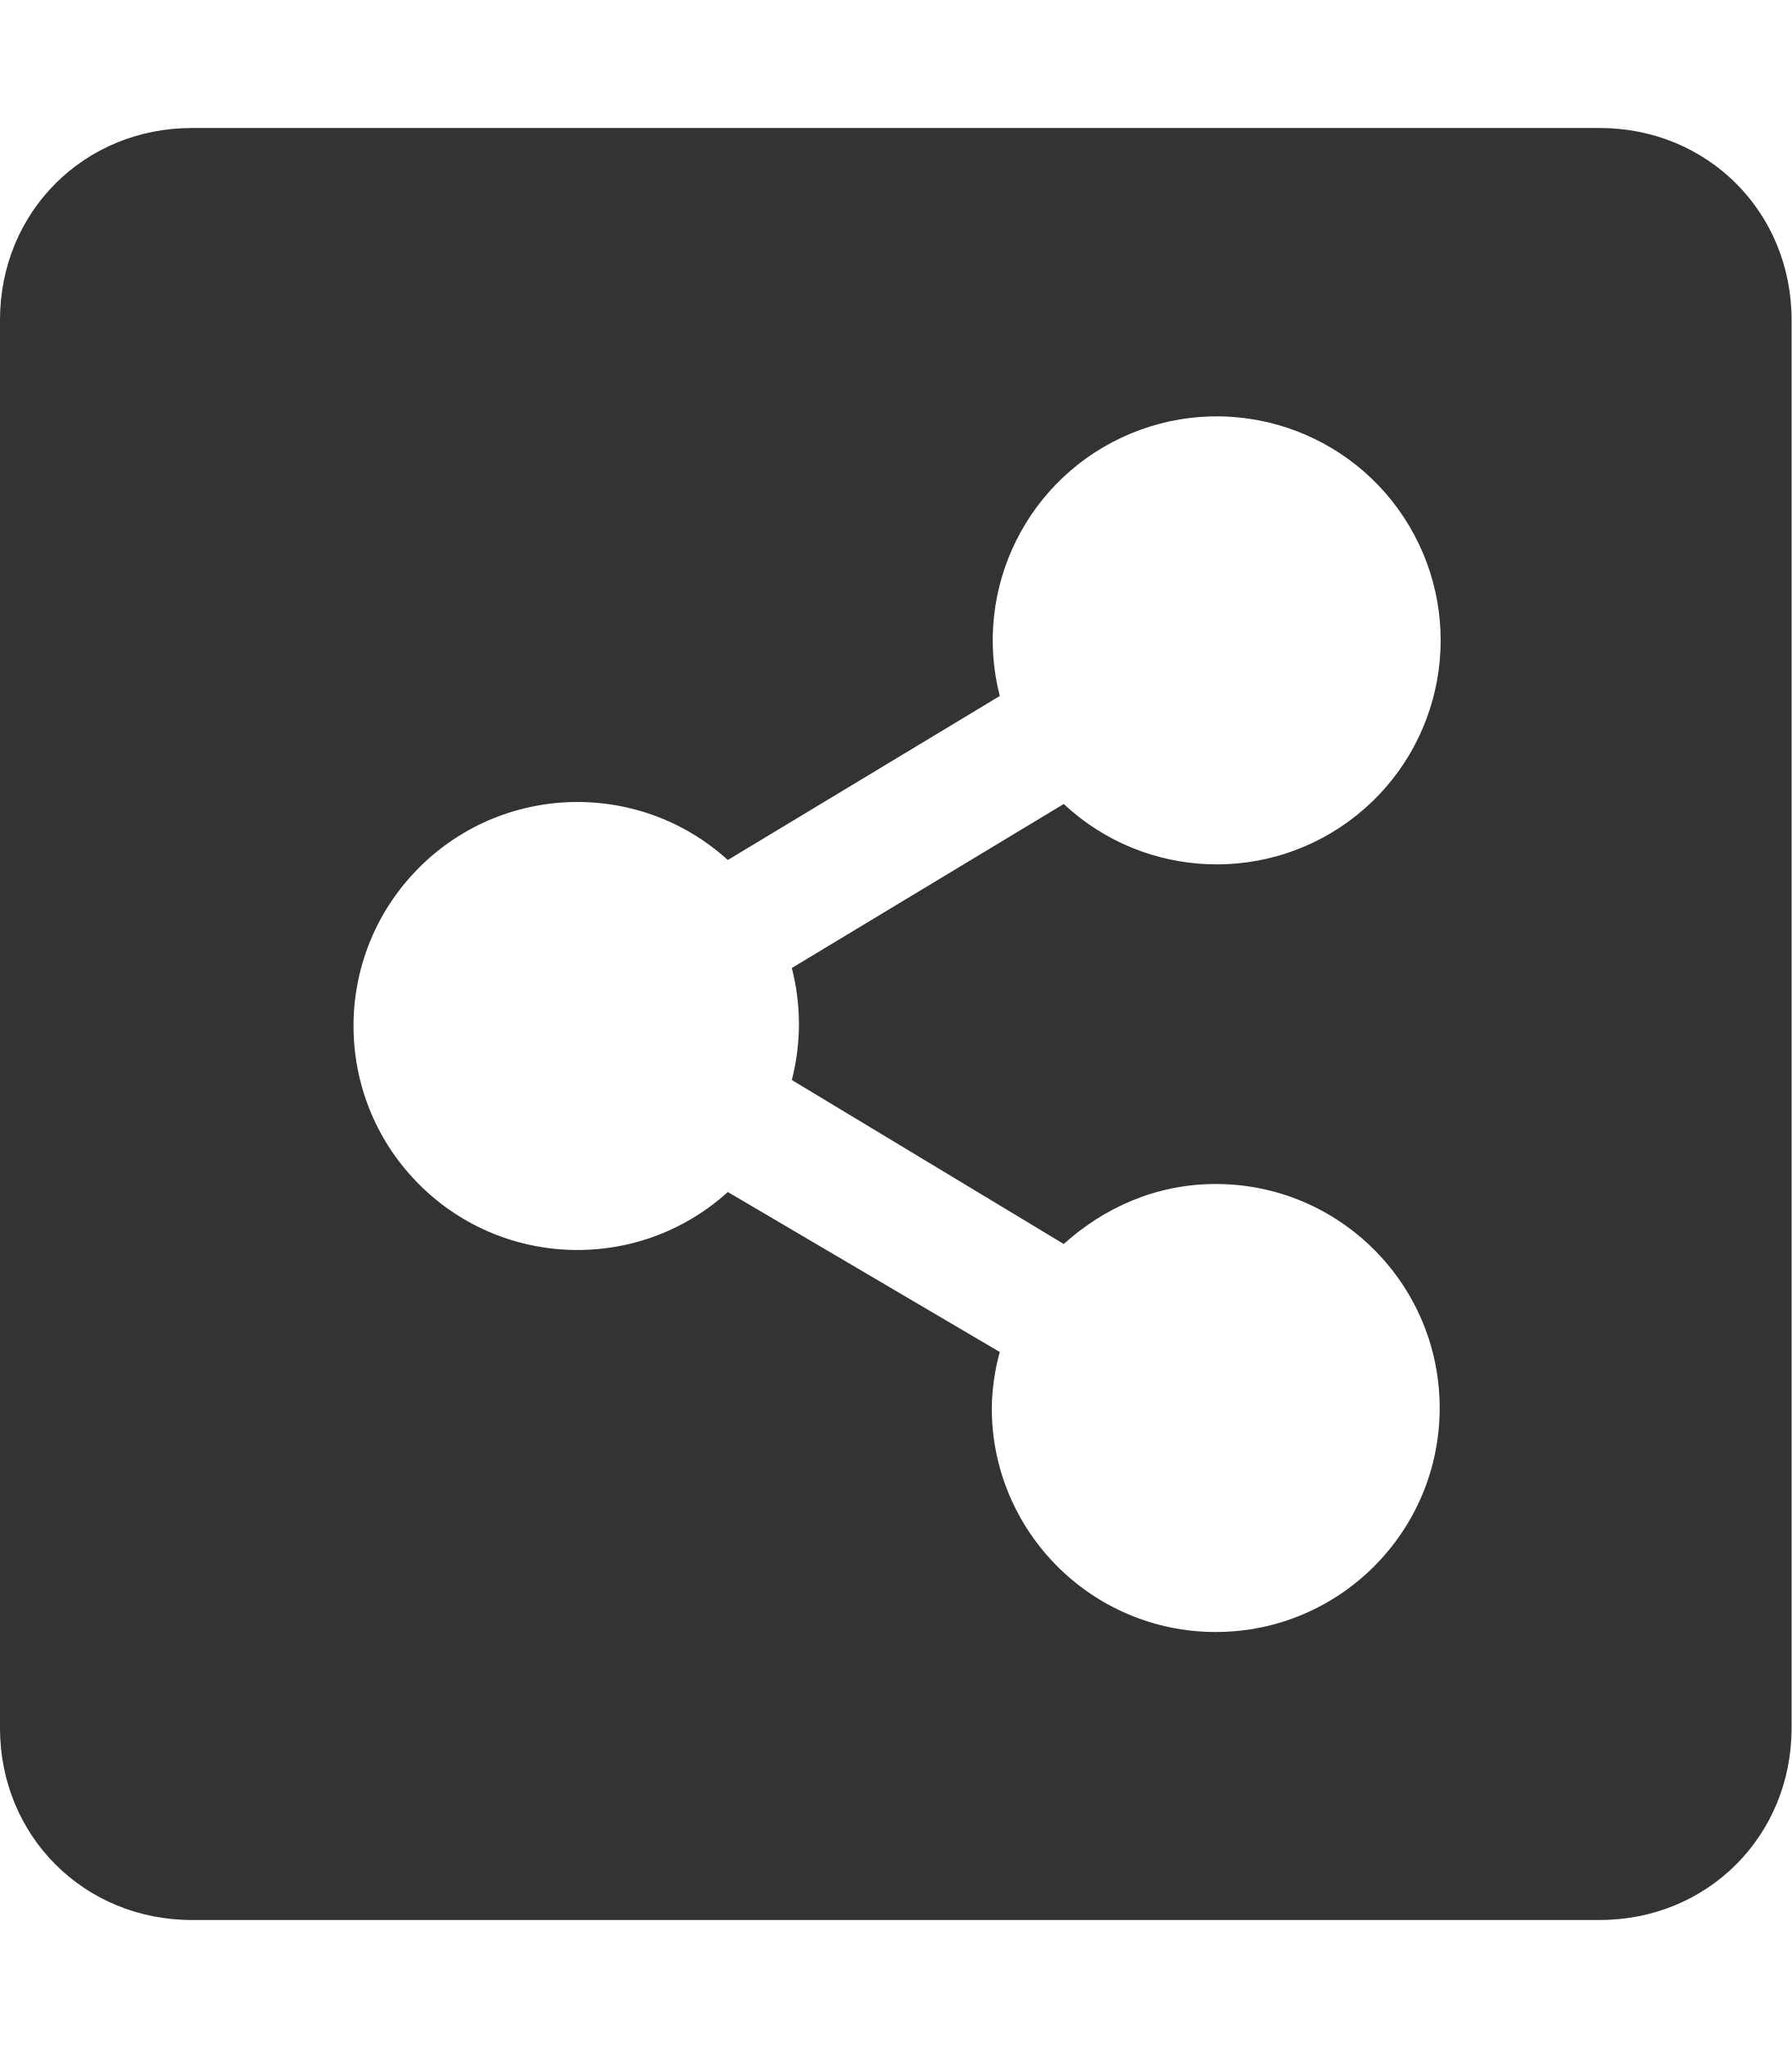
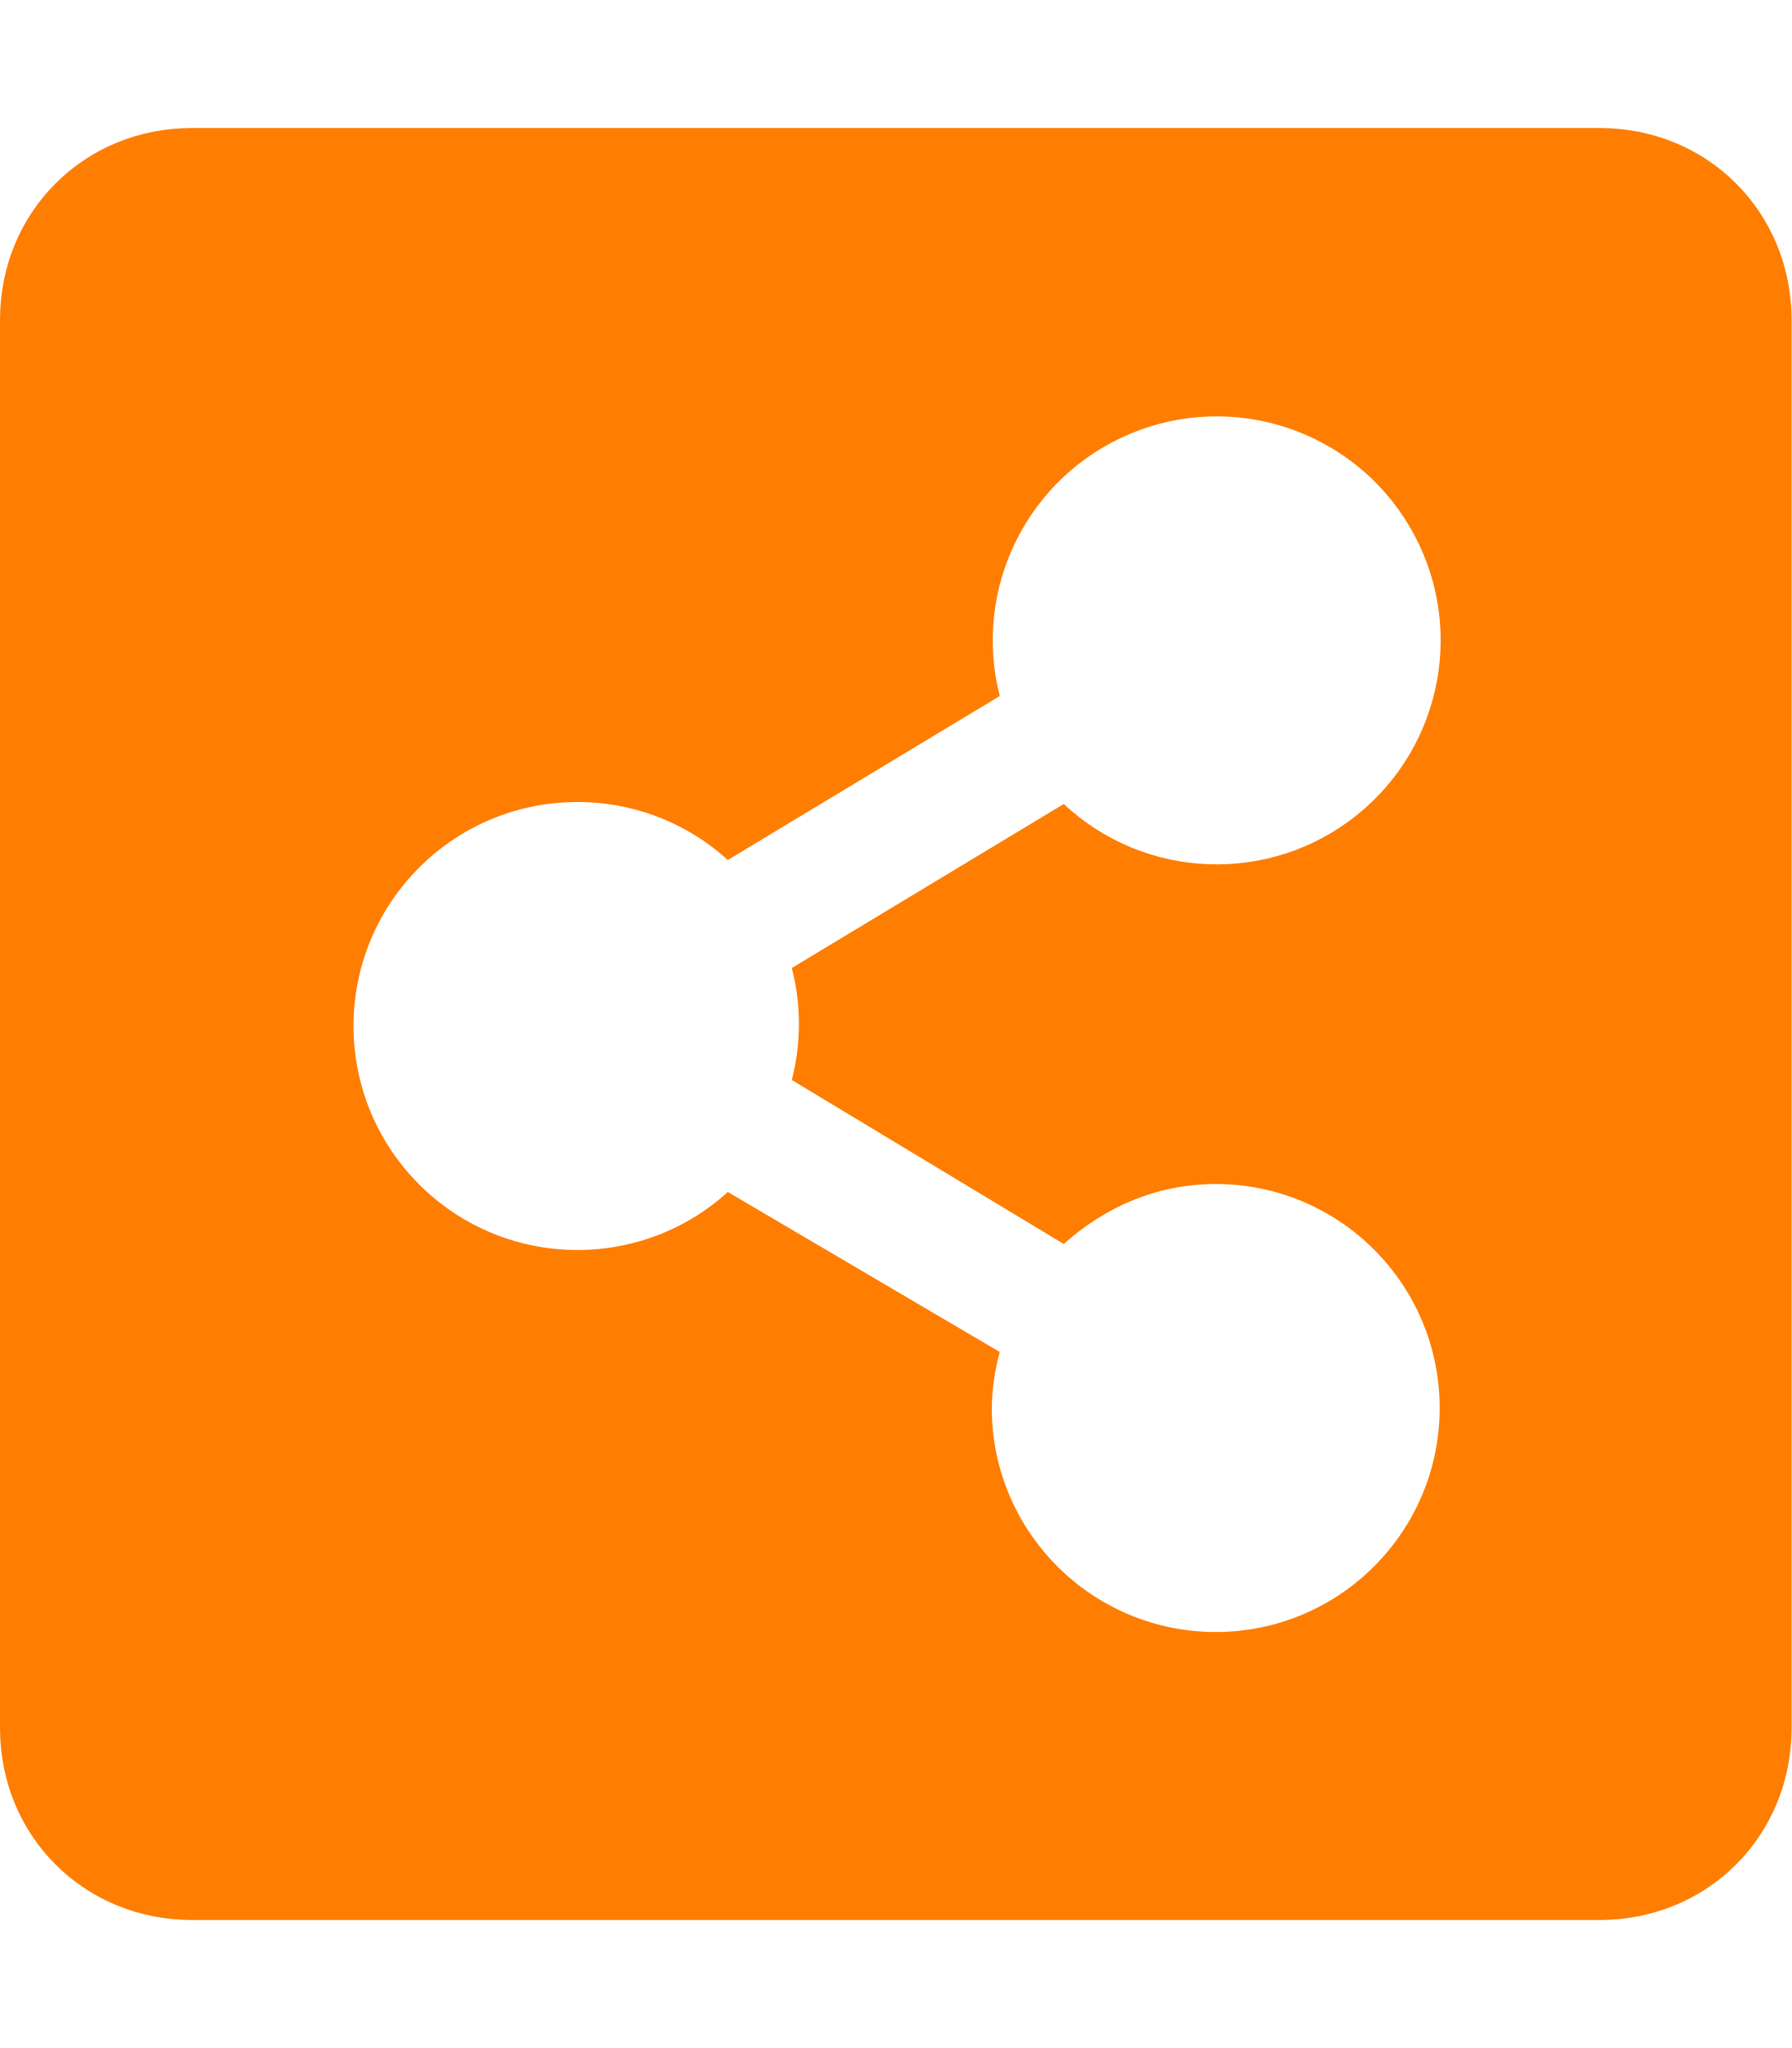
<svg xmlns="http://www.w3.org/2000/svg" viewBox="0 0 448 512">
-   <path fill="#333" d="M448 80v352c0 27-21 48-48 48H48c-27 0-48-21-48-48V80c0-27 21-48 48-48h352c27 0 48 21 48 48zM304 296c-15 0-28 6-38 15l-68-41a56 56 0 000-28l68-41a56 56 0 10-16-27l-68 41a56 56 0 100 83l68 40a56 56 0 00-2 14 56 56 0 1056-56z" />
+   <path fill="#ff7d00" d="M448 80v352c0 27-21 48-48 48H48c-27 0-48-21-48-48V80c0-27 21-48 48-48h352c27 0 48 21 48 48zM304 296c-15 0-28 6-38 15l-68-41a56 56 0 000-28l68-41a56 56 0 10-16-27l-68 41a56 56 0 100 83l68 40a56 56 0 00-2 14 56 56 0 1056-56z" />
</svg>
